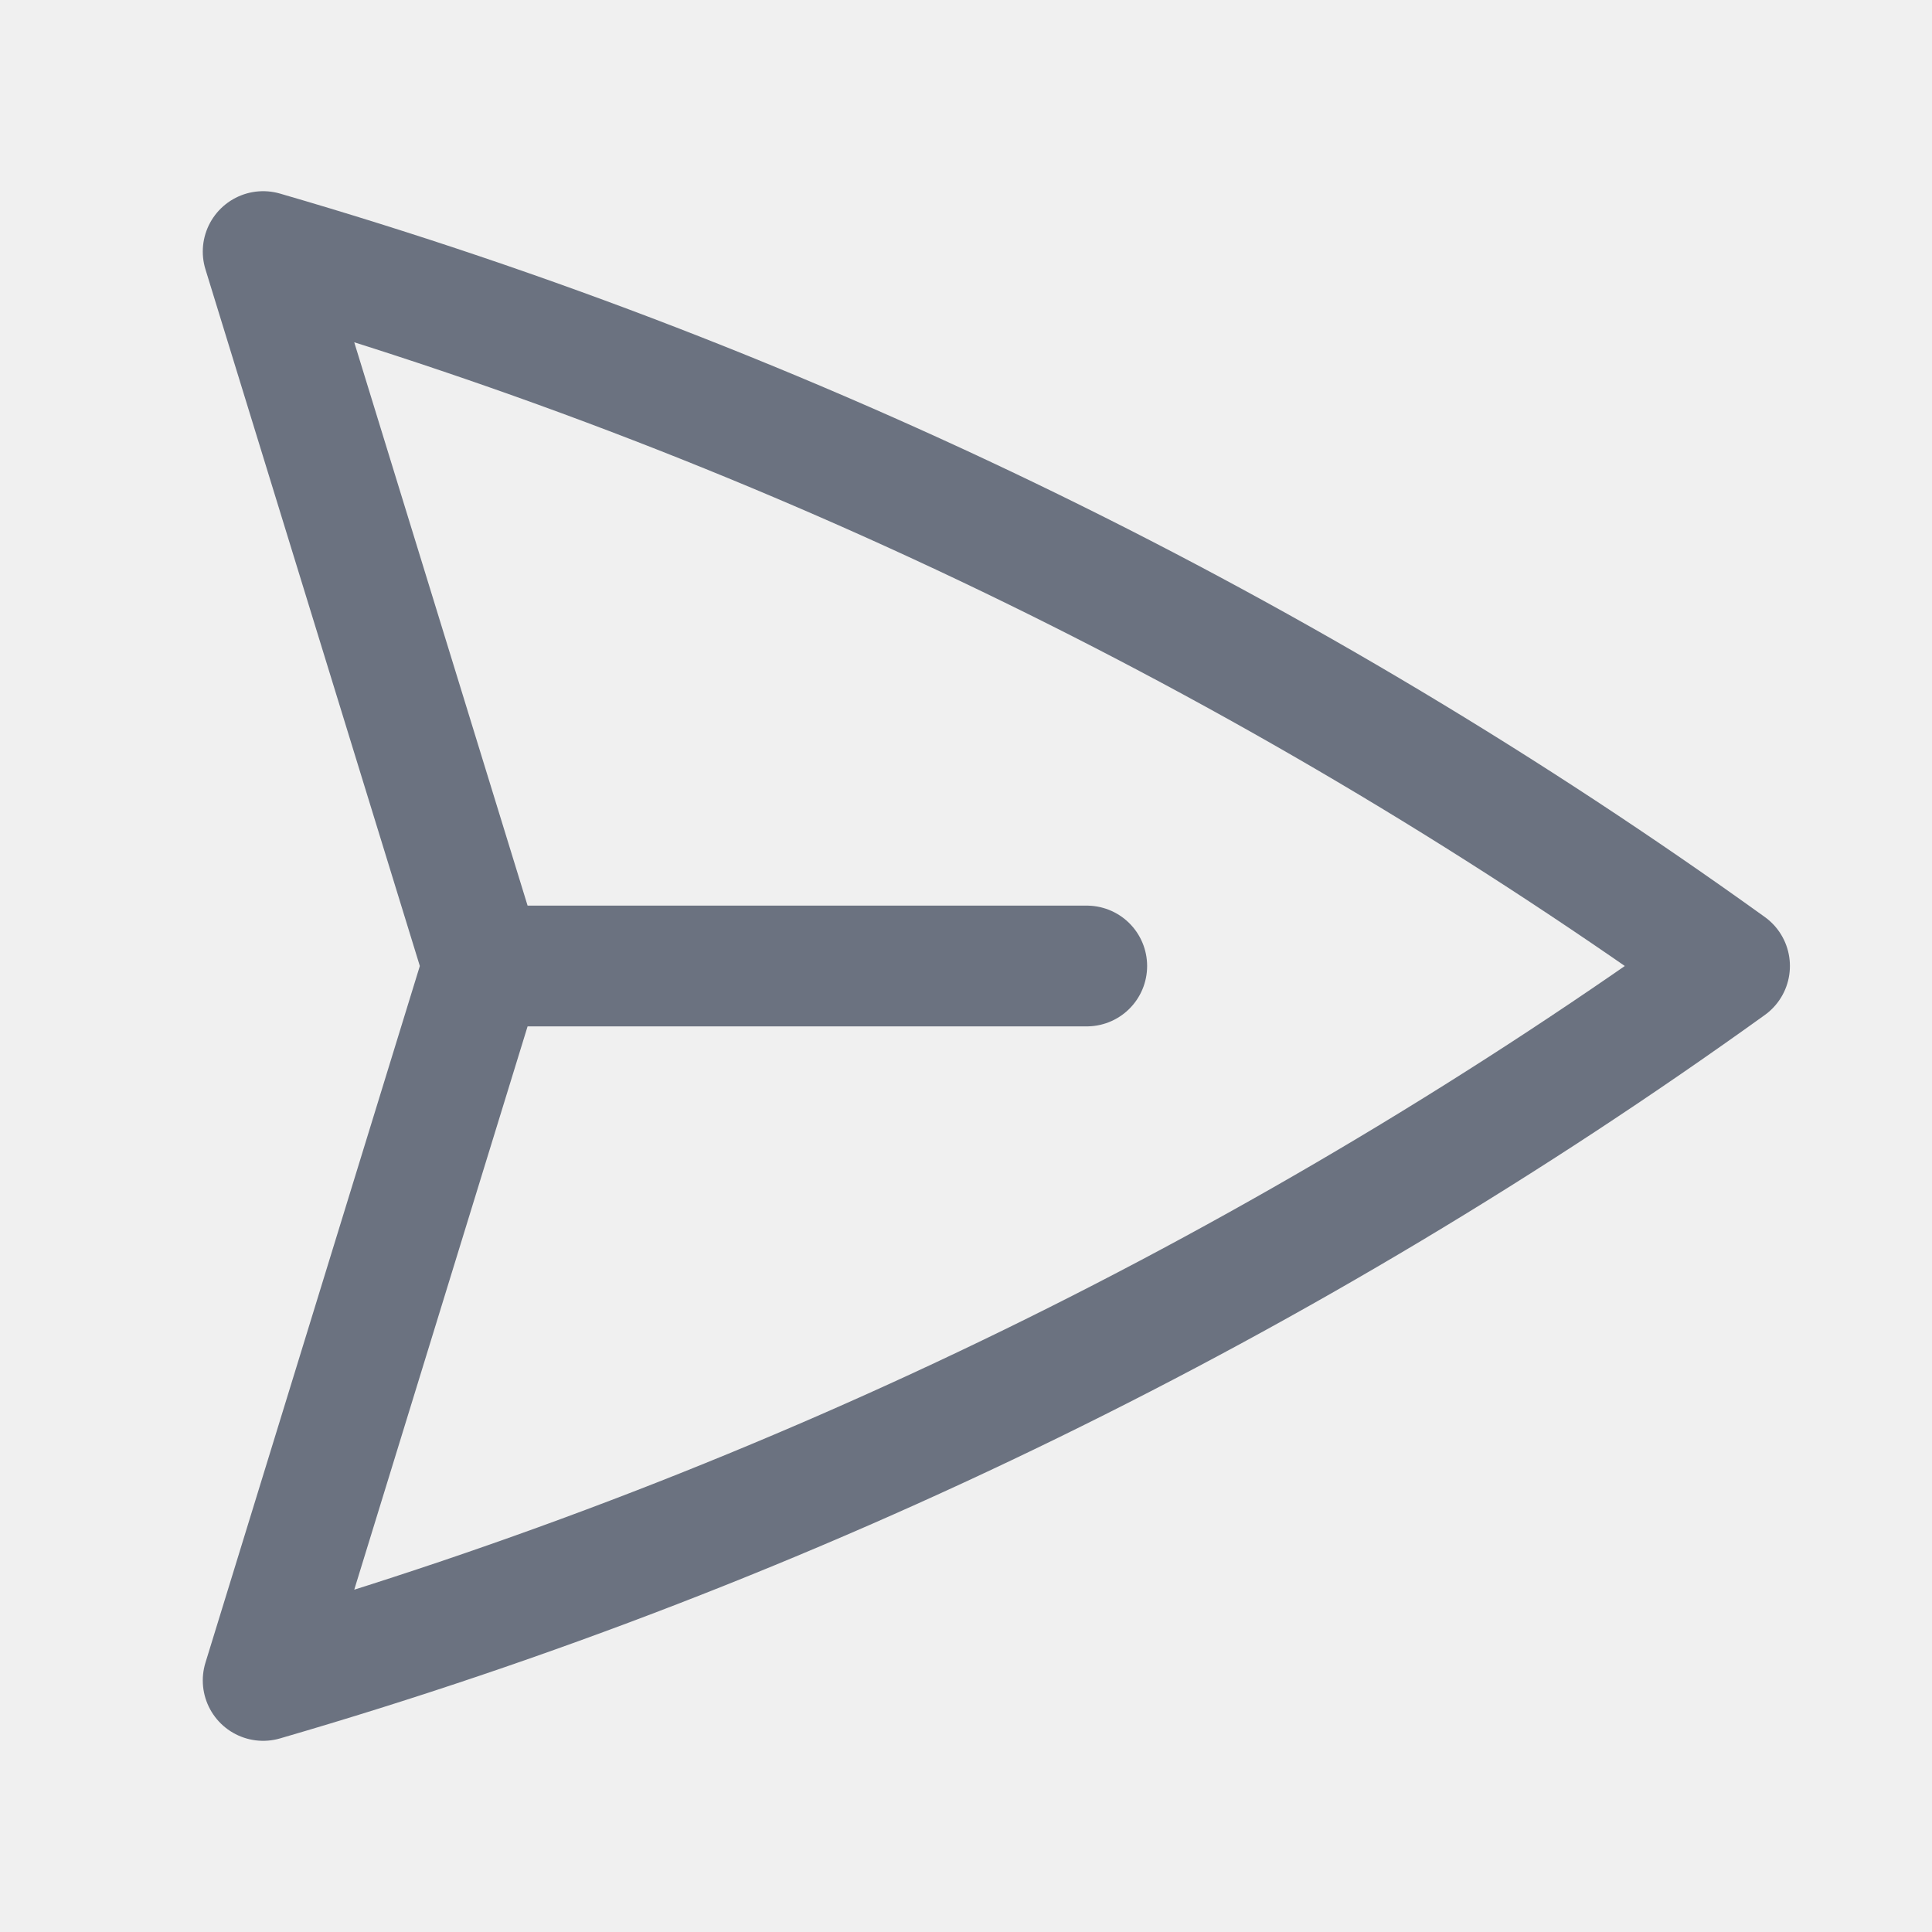
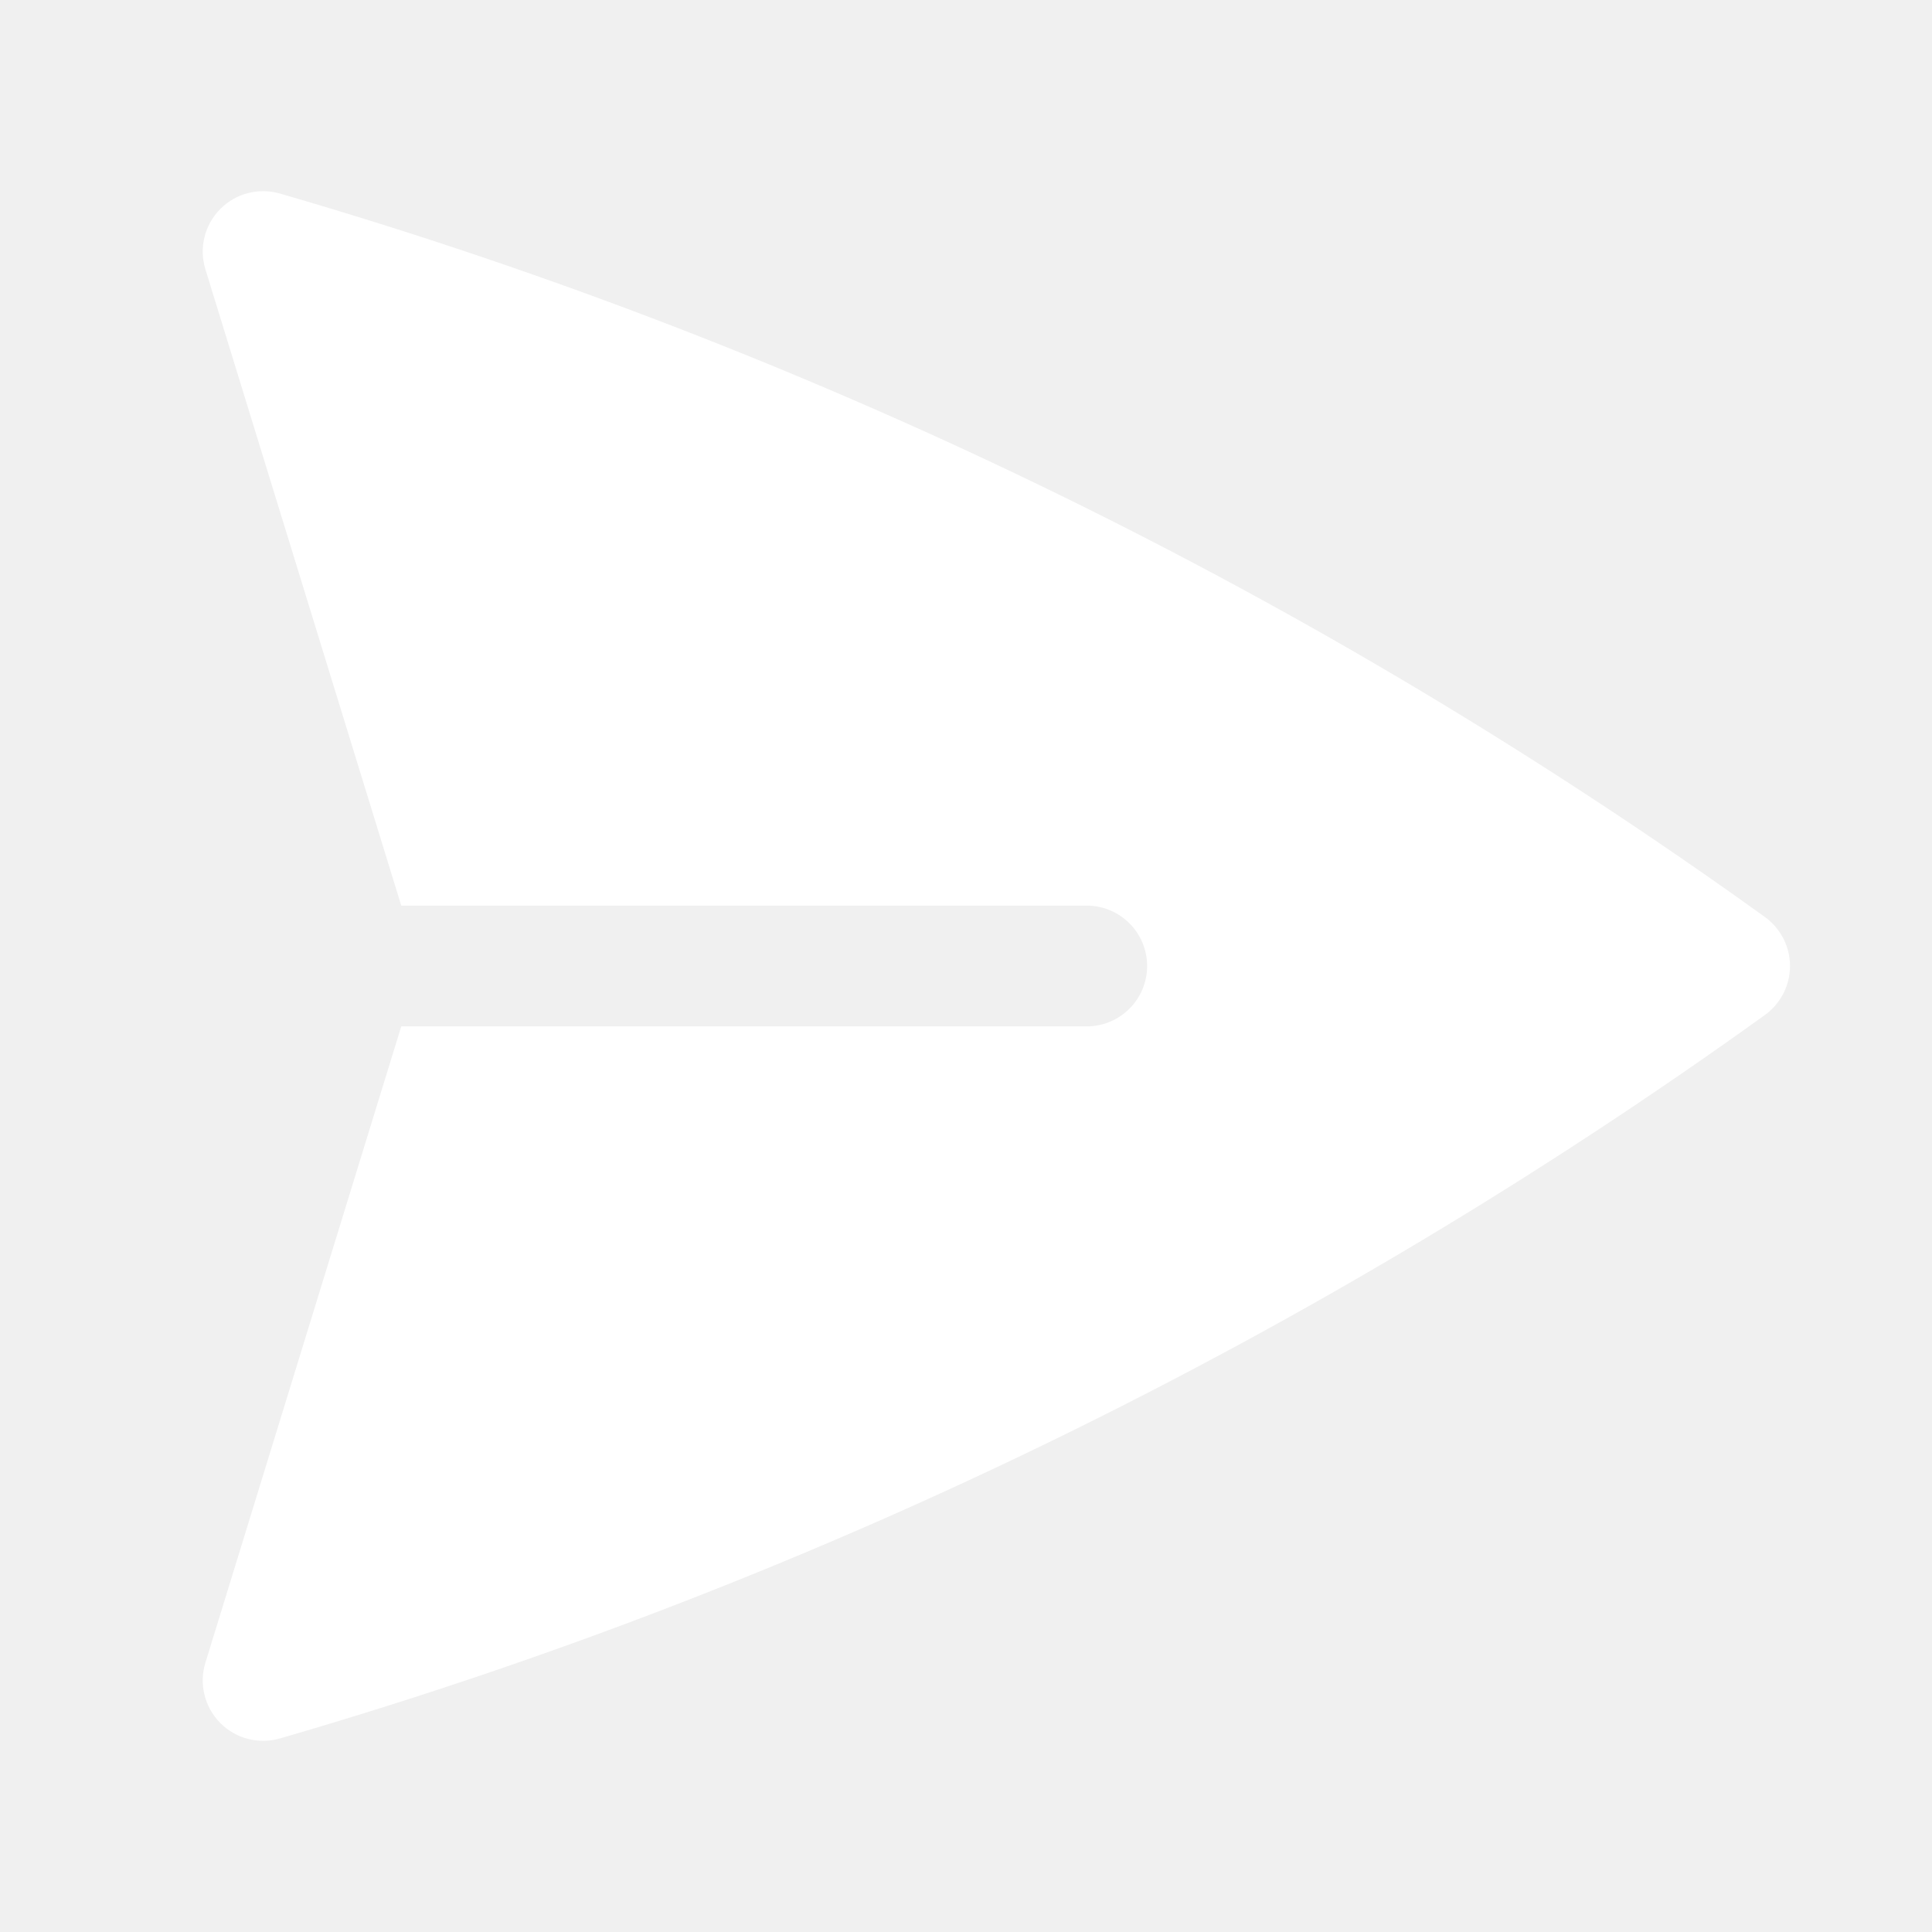
- <svg xmlns="http://www.w3.org/2000/svg" width="24" height="24" viewBox="0 0 24 24" fill="none">
-   <path d="M6 12L3.269 3.125C9.884 5.046 16.028 8.076 21.485 12C16.028 15.924 9.884 18.953 3.269 20.875L6 12ZM6 12L13.5 12" stroke="#6B7280" stroke-width="1.5" stroke-linecap="round" stroke-linejoin="round" />
+ <svg xmlns="http://www.w3.org/2000/svg" width="18" height="18" viewBox="0 0 16 16" fill="none">
+   <path d="M2.319 1.603C2.142 1.552 1.952 1.601 1.823 1.732C1.694 1.863 1.647 2.054 1.701 2.23L3.323 7.5H9C9.276 7.5 9.5 7.724 9.5 8C9.5 8.276 9.276 8.5 9 8.5H3.323L1.701 13.77C1.647 13.945 1.694 14.137 1.823 14.268C1.952 14.399 2.142 14.448 2.319 14.397C6.784 13.1 10.932 11.054 14.616 8.406C14.746 8.312 14.824 8.161 14.824 8C14.824 7.839 14.746 7.688 14.616 7.594C10.932 4.945 6.784 2.9 2.319 1.603Z" fill="white" />
</svg>
